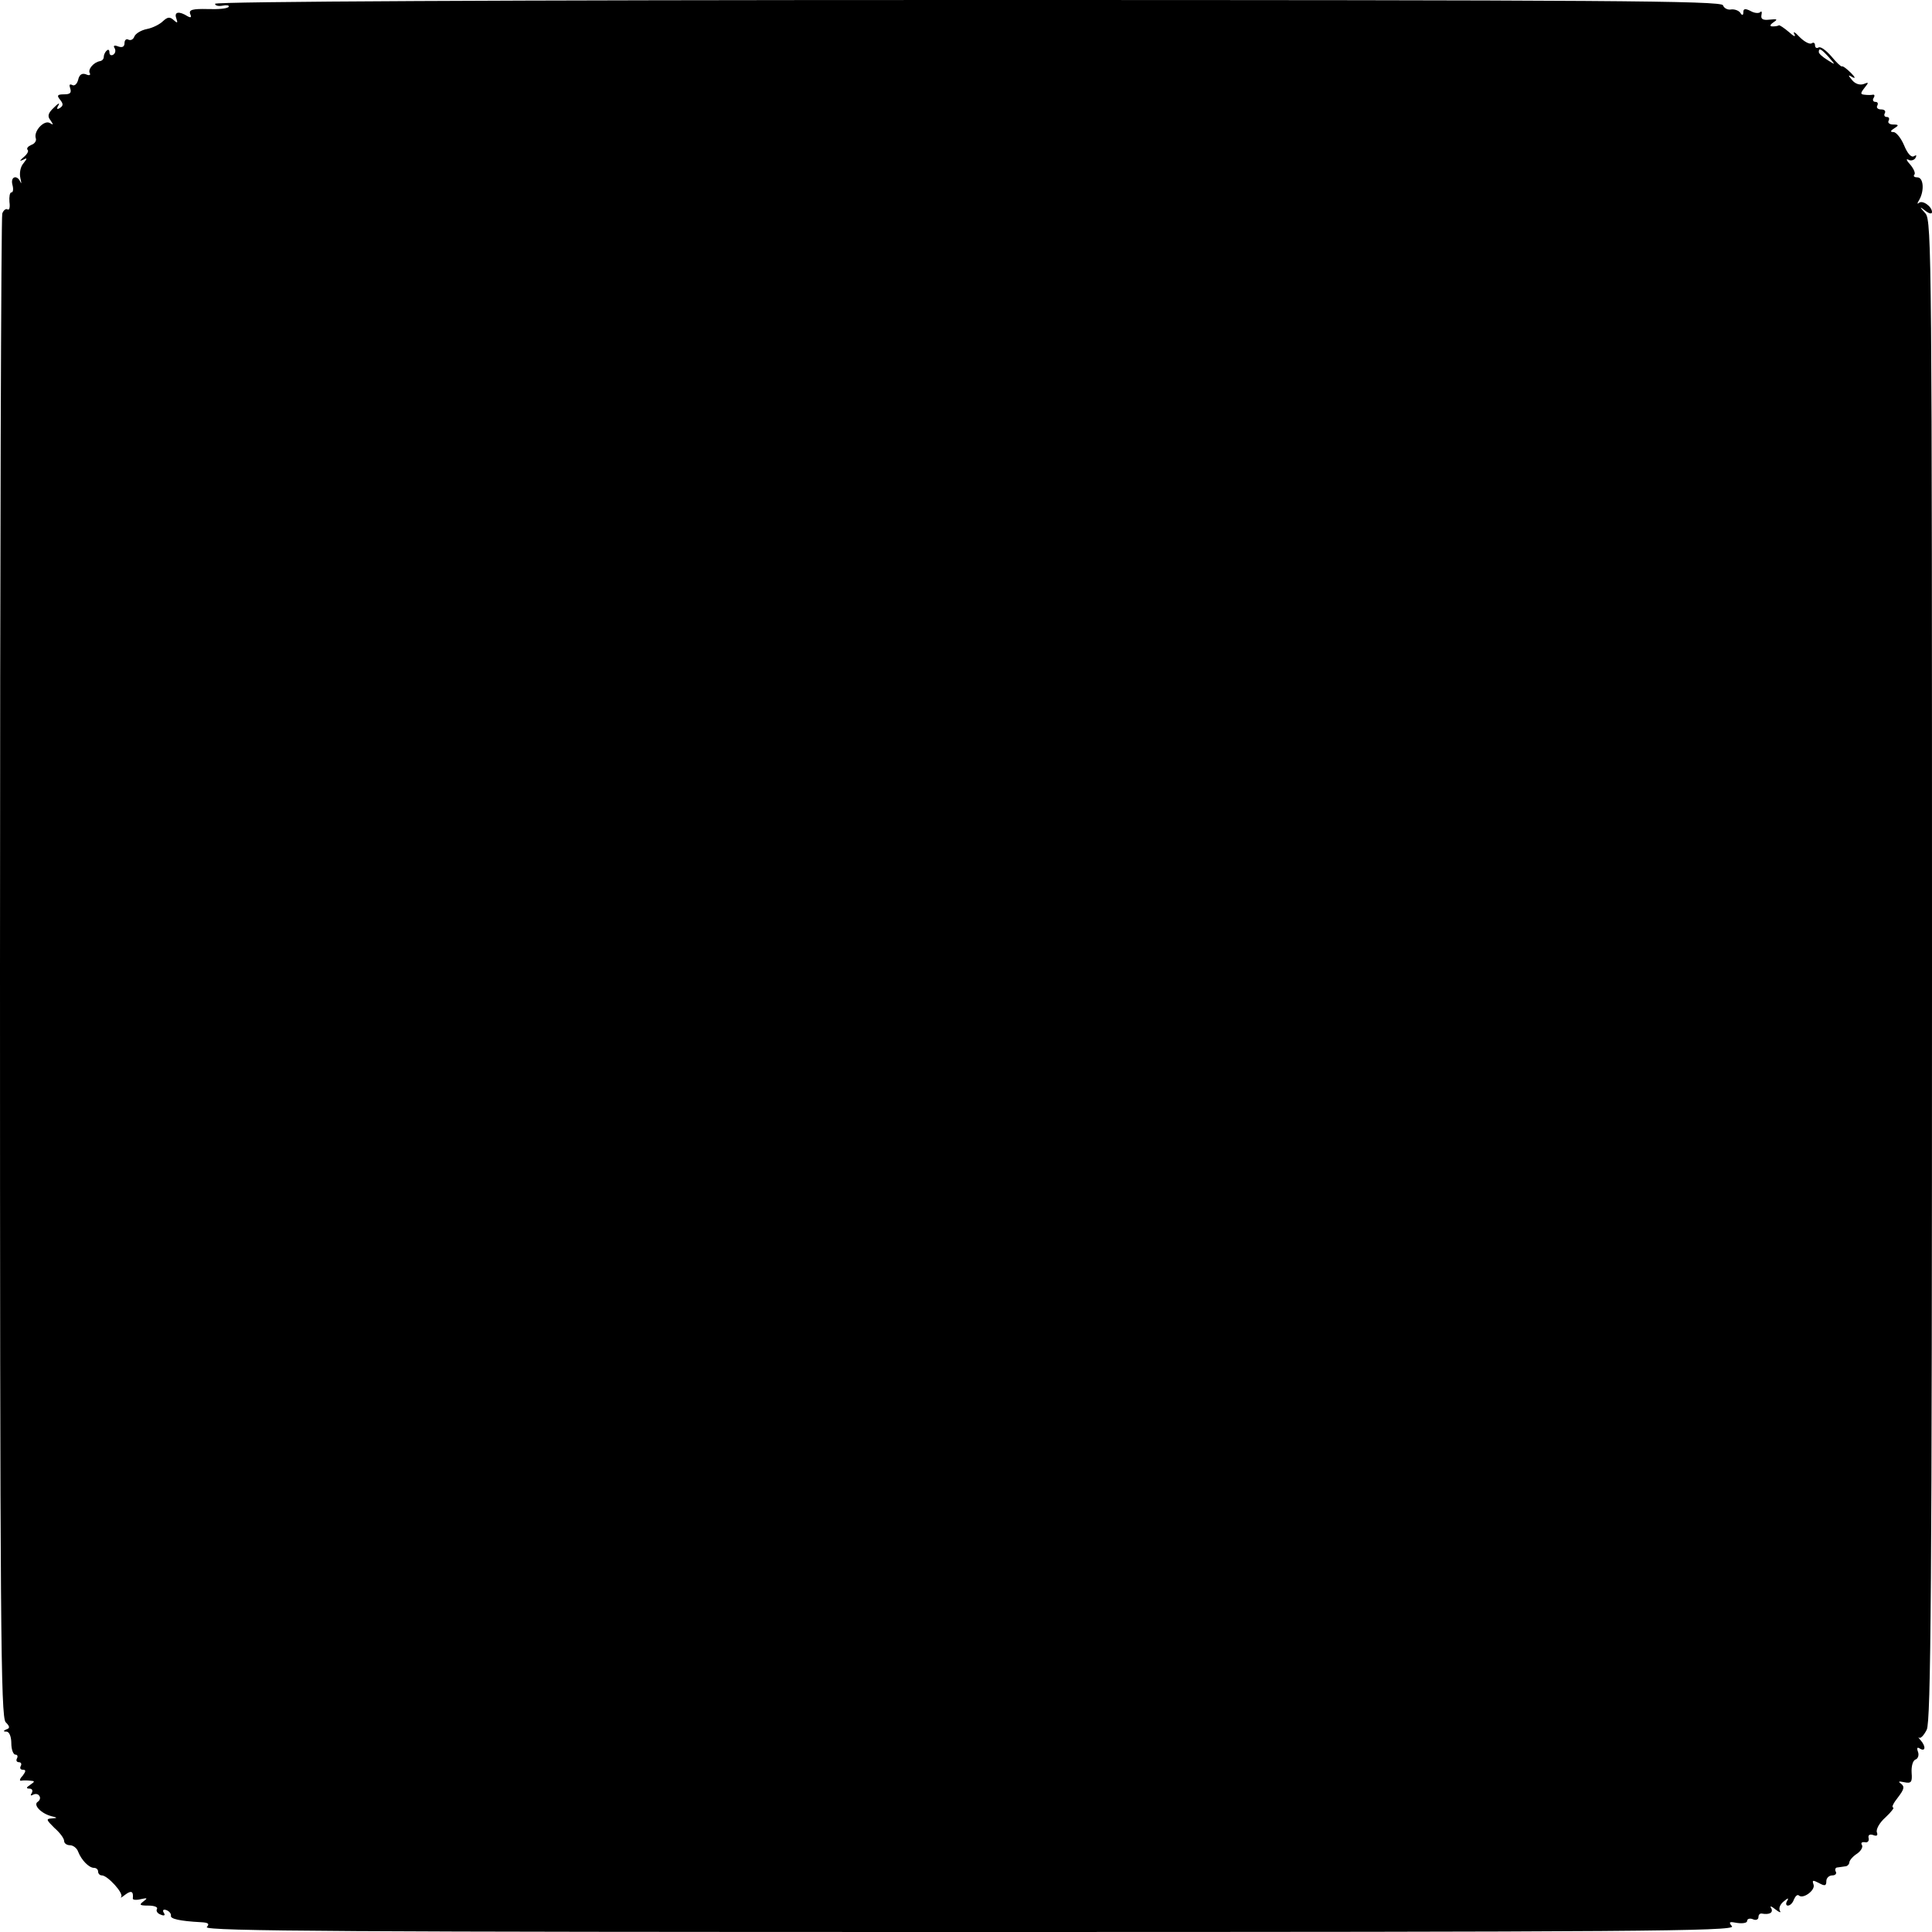
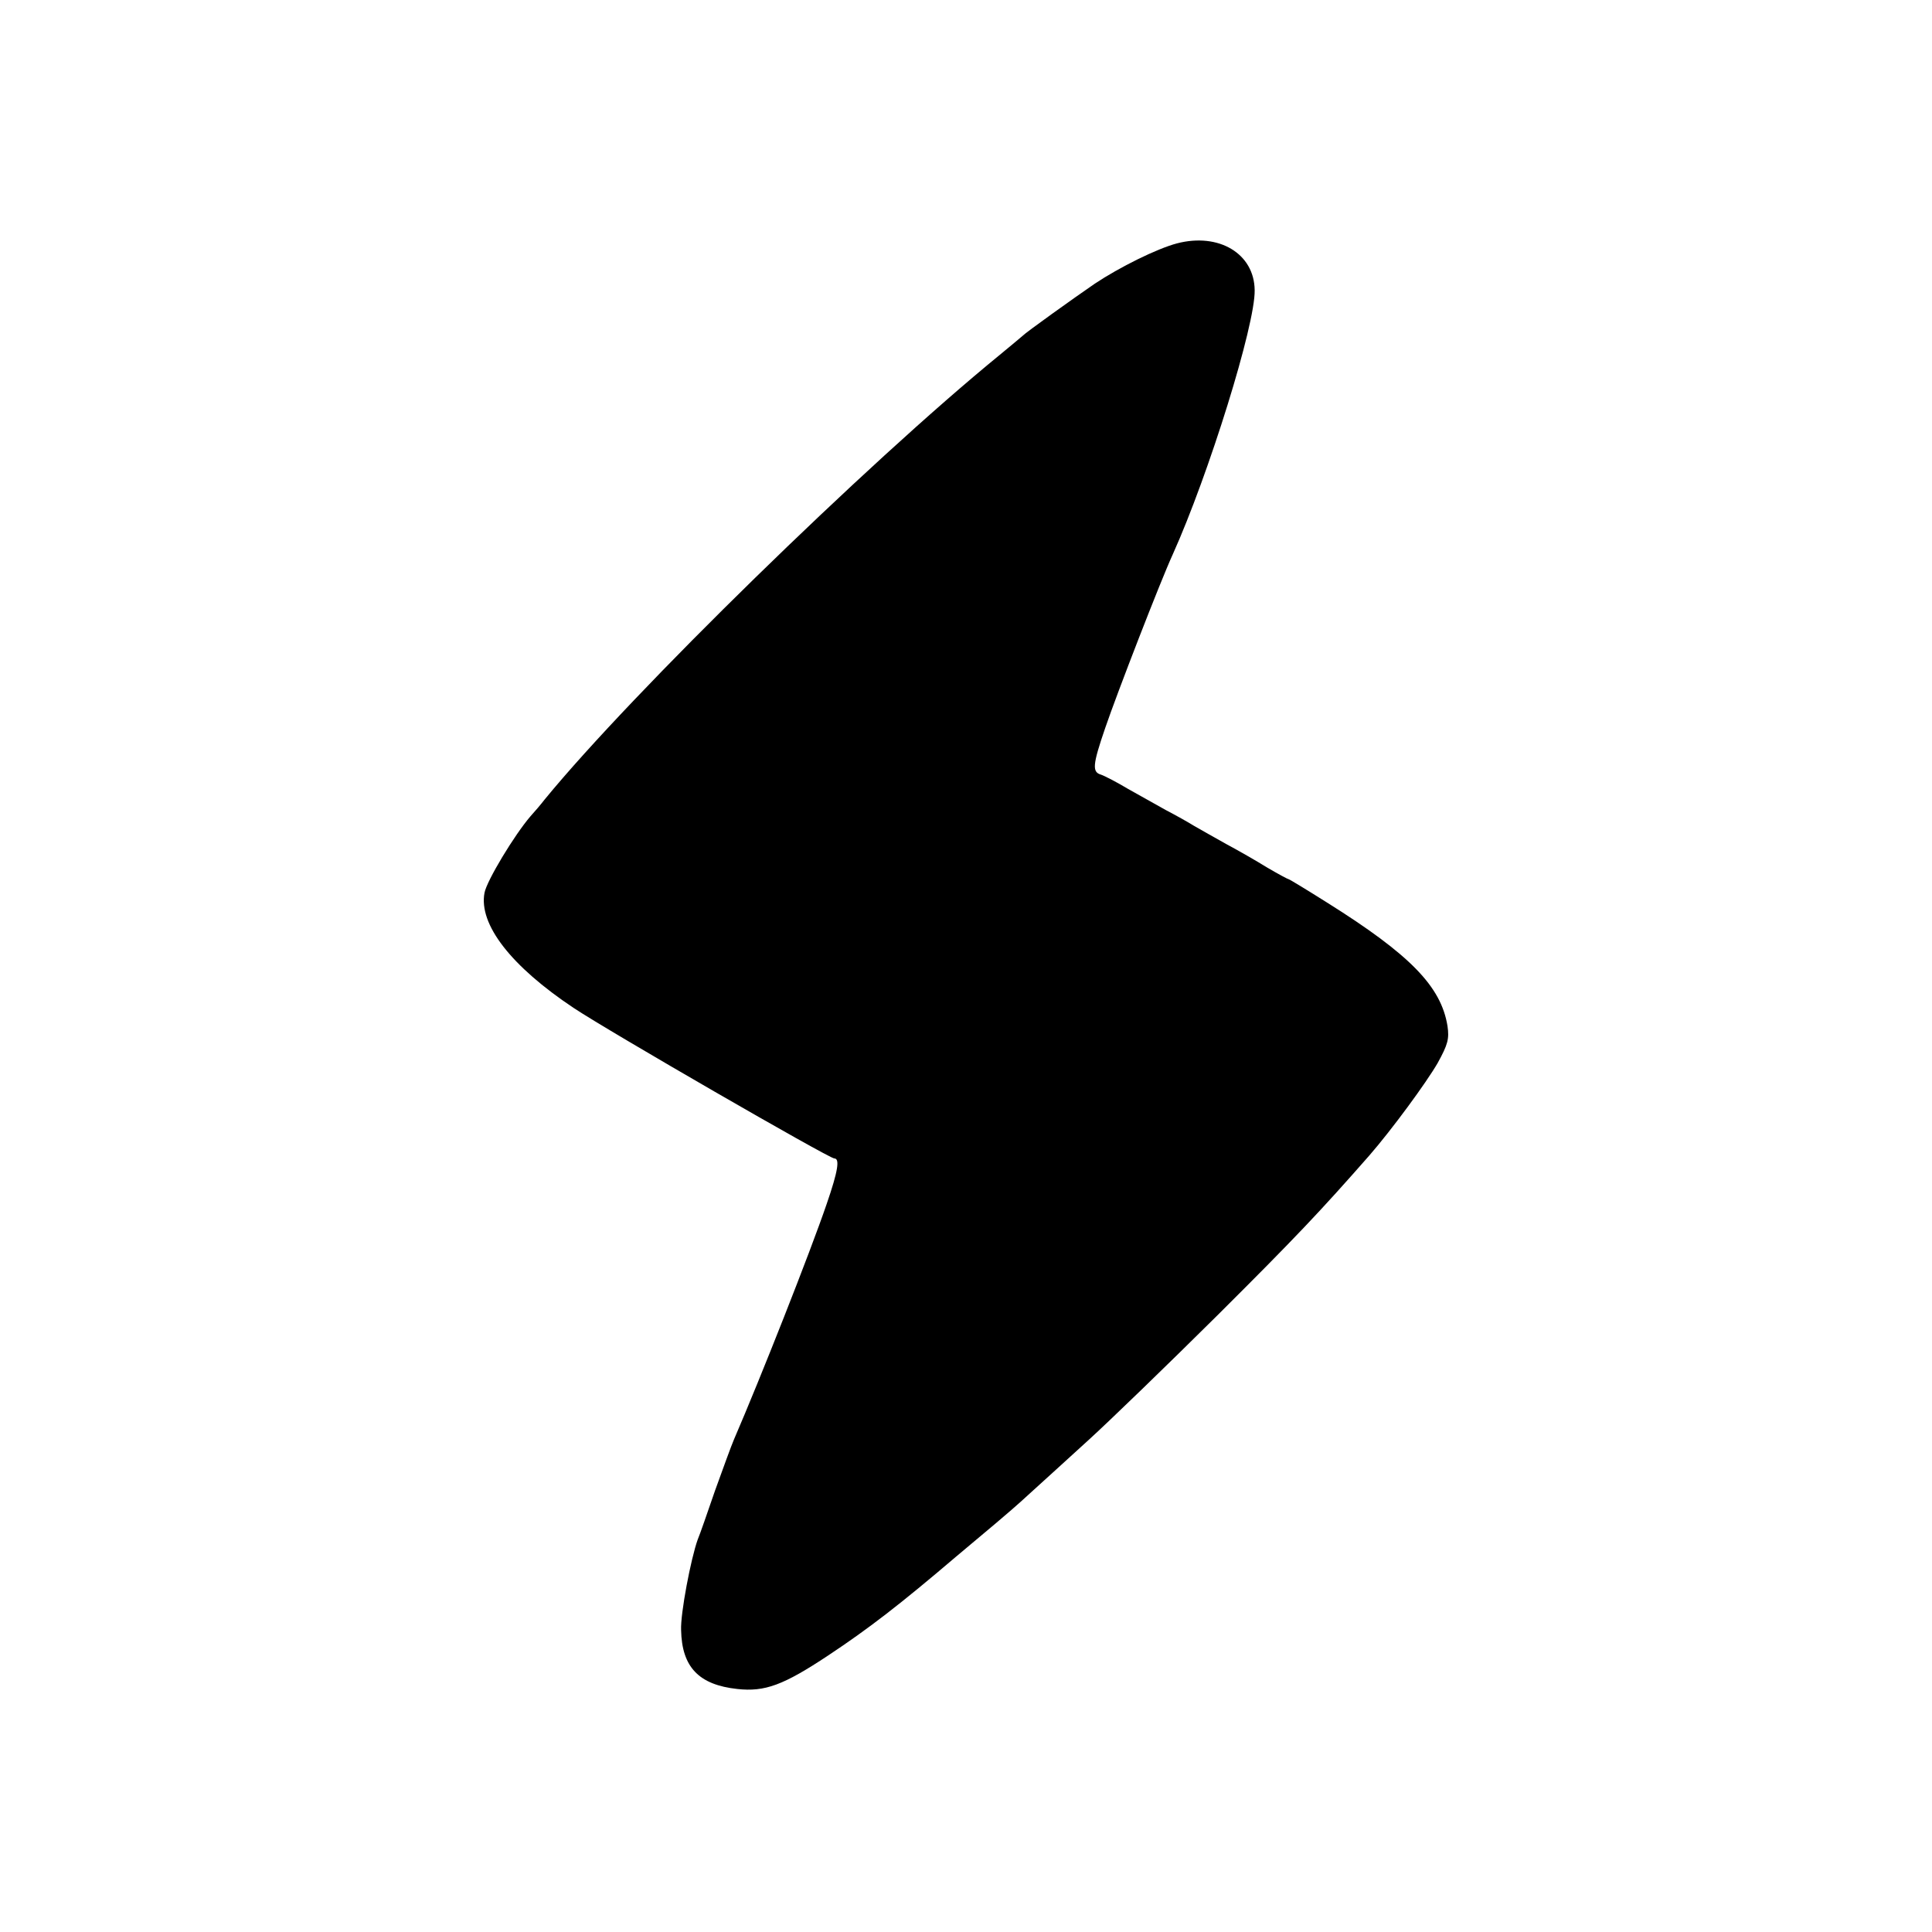
<svg xmlns="http://www.w3.org/2000/svg" version="1.0" width="512pt" height="512pt" viewBox="0 0 512 512" preserveAspectRatio="xMidYMid meet">
  <g transform="translate(0,512) scale(0.1,-0.1)" fill="#000000" stroke="none">
-     <path d="M570 5110 c0 -5 9 -7 20 -5 11 2 18 1 16 -3 -3 -5 -28 -7 -56 -6 -40 1 -50 -2 -46 -13 4 -9 2 -11 -7 -6 -22 14 -36 12 -30 -5 5 -14 3 -14 -7 -5 -10 9 -16 8 -28 -3 -8 -8 -27 -18 -43 -21 -15 -3 -30 -12 -33 -20 -3 -8 -10 -11 -16 -8 -5 3 -10 -1 -10 -9 0 -10 -6 -13 -17 -9 -10 4 -14 2 -9 -5 3 -6 2 -13 -4 -17 -5 -3 -10 -1 -10 6 0 7 -3 9 -7 5 -5 -4 -8 -12 -8 -17 0 -5 -4 -10 -10 -11 -17 -3 -33 -22 -27 -32 3 -5 -2 -7 -10 -3 -11 4 -18 -1 -21 -15 -3 -11 -10 -17 -16 -13 -7 3 -8 0 -5 -9 4 -12 0 -16 -16 -16 -18 0 -20 -3 -11 -14 9 -11 9 -16 0 -22 -8 -5 -10 -3 -4 7 4 8 -1 5 -12 -6 -16 -15 -18 -23 -9 -34 8 -12 8 -13 -2 -7 -15 9 -44 -22 -37 -41 2 -6 -3 -14 -12 -17 -9 -4 -13 -9 -10 -13 4 -3 -1 -12 -11 -20 -10 -9 -11 -11 -2 -7 13 7 13 5 2 -9 -8 -9 -11 -26 -8 -39 3 -13 3 -17 0 -10 -9 20 -27 14 -21 -8 3 -11 2 -20 -3 -20 -4 0 -6 -11 -5 -25 2 -14 0 -23 -5 -20 -4 3 -11 -2 -14 -11 -3 -8 -6 -908 -6 -1999 0 -1742 2 -1985 15 -1999 11 -11 12 -16 2 -19 -9 -4 -9 -6 1 -6 7 -1 12 -14 12 -31 0 -16 5 -30 11 -30 5 0 7 -4 4 -10 -3 -5 -1 -10 5 -10 6 0 8 -5 5 -10 -3 -6 -1 -10 6 -10 8 0 8 -4 -1 -16 -8 -8 -9 -14 -4 -13 5 1 16 1 24 0 13 -1 13 -2 0 -11 -11 -7 -11 -10 -2 -10 7 0 10 -5 6 -12 -4 -6 -3 -8 4 -4 6 3 13 2 16 -3 4 -5 2 -12 -4 -16 -13 -8 9 -31 36 -38 17 -4 17 -5 1 -6 -16 -1 -14 -4 7 -25 15 -13 26 -28 26 -35 0 -6 7 -11 15 -11 9 0 19 -8 22 -17 9 -23 29 -43 42 -43 6 0 11 -4 11 -10 0 -5 4 -10 10 -10 15 0 59 -48 51 -57 -3 -4 2 -1 11 6 16 12 22 9 20 -10 -1 -4 9 -5 21 -2 18 4 19 3 7 -6 -12 -9 -10 -11 13 -11 16 0 26 -4 23 -9 -3 -5 1 -12 10 -15 9 -4 13 -2 8 5 -4 7 -1 10 7 7 8 -3 13 -10 12 -15 -2 -8 23 -14 79 -17 20 -1 24 -4 16 -13 -8 -11 393 -13 2022 -13 1756 0 2030 2 2020 15 -10 12 -7 13 14 9 14 -2 26 0 26 5 0 6 7 8 15 5 8 -4 15 -1 15 5 0 6 3 10 8 10 21 -4 32 2 26 14 -5 7 0 6 11 -3 10 -8 16 -10 12 -4 -4 7 1 18 10 25 12 10 14 10 9 1 -4 -6 -3 -12 2 -12 6 0 13 7 16 16 4 9 9 14 13 11 11 -11 45 14 39 29 -4 12 -2 12 14 4 16 -9 20 -8 20 5 0 8 7 15 16 15 8 0 12 5 9 10 -3 5 -1 11 4 11 6 1 16 2 21 3 6 0 11 6 11 11 1 6 10 16 21 23 10 7 16 18 12 23 -3 5 0 8 8 7 7 -2 12 3 10 11 -2 8 3 11 12 8 10 -4 13 -1 10 7 -3 8 7 26 23 40 15 14 24 26 20 26 -5 0 1 12 13 27 16 21 18 28 8 36 -9 6 -6 7 8 4 19 -4 22 0 20 25 -1 17 3 32 10 35 7 2 10 12 7 20 -4 11 -2 14 5 9 15 -9 16 6 2 22 -6 6 -7 10 -4 7 4 -3 13 7 20 21 11 21 14 379 14 2011 0 1881 -1 1987 -17 2007 -17 19 -17 20 0 7 9 -7 17 -9 17 -3 0 15 -26 33 -35 24 -5 -4 -4 0 1 8 14 24 12 60 -5 60 -8 0 -11 3 -8 7 4 3 -1 15 -10 26 -10 11 -13 17 -6 14 6 -4 15 -2 19 4 4 8 3 9 -4 5 -7 -4 -17 7 -26 29 -8 19 -21 35 -28 35 -9 0 -9 3 2 10 13 8 12 10 -3 10 -10 0 -15 5 -12 10 3 6 1 10 -5 10 -6 0 -8 5 -5 10 3 6 -1 10 -10 10 -9 0 -13 5 -10 10 3 6 1 10 -5 10 -6 0 -8 5 -5 10 4 6 3 10 -2 9 -4 -1 -14 -1 -22 0 -11 1 -11 4 0 18 12 15 12 16 -3 10 -10 -3 -22 1 -30 11 -11 13 -11 15 2 7 8 -4 6 1 -5 12 -11 11 -22 19 -24 17 -2 -1 -14 10 -28 27 -14 16 -29 27 -34 23 -5 -3 -9 0 -9 6 0 6 -4 9 -9 5 -6 -3 -20 5 -32 17 -12 13 -18 16 -14 8 5 -9 -1 -7 -14 5 -13 11 -25 19 -27 18 -2 -2 -10 -3 -16 -3 -9 0 -8 4 2 11 12 8 10 9 -10 7 -18 -2 -24 1 -22 12 2 8 0 12 -3 8 -4 -4 -16 -3 -26 3 -14 7 -19 6 -19 -3 0 -9 -3 -10 -8 -2 -4 6 -15 10 -24 9 -9 -2 -19 3 -22 11 -4 12 -309 14 -2001 14 -1231 0 -1995 -4 -1995 -10z m4276 -141 c19 -22 19 -22 -3 -8 -13 8 -23 17 -23 21 0 12 6 9 26 -13z" />
+     <path d="M3119 4475 c-53 -14 -152 -63 -218 -107 -54 -37 -184 -130 -191 -138 -3 -3 -30 -25 -60 -50 -355 -290 -974 -895 -1206 -1178 -10 -13 -27 -33 -38 -45 -43 -50 -116 -171 -122 -203 -16 -84 71 -195 236 -305 93 -62 677 -399 691 -399 15 0 10 -33 -20 -120 -44 -129 -176 -463 -246 -625 -7 -16 -29 -77 -50 -135 -20 -58 -40 -116 -46 -130 -18 -50 -46 -196 -44 -240 2 -98 47 -145 149 -156 73 -8 122 10 241 89 107 71 190 135 339 262 39 33 87 73 106 89 19 16 60 51 90 79 30 27 100 91 155 141 55 50 208 198 340 329 208 207 275 278 404 425 60 69 151 193 181 245 27 49 31 64 26 98 -17 105 -99 189 -319 327 -54 34 -100 62 -102 62 -2 0 -28 14 -57 31 -29 18 -78 46 -108 62 -30 17 -68 38 -85 48 -16 10 -50 29 -75 42 -25 14 -70 39 -100 56 -30 18 -63 35 -72 38 -24 7 -23 25 11 124 31 91 146 388 179 460 95 211 219 609 217 700 -1 97 -95 153 -206 124z" />
  </g>
</svg>
